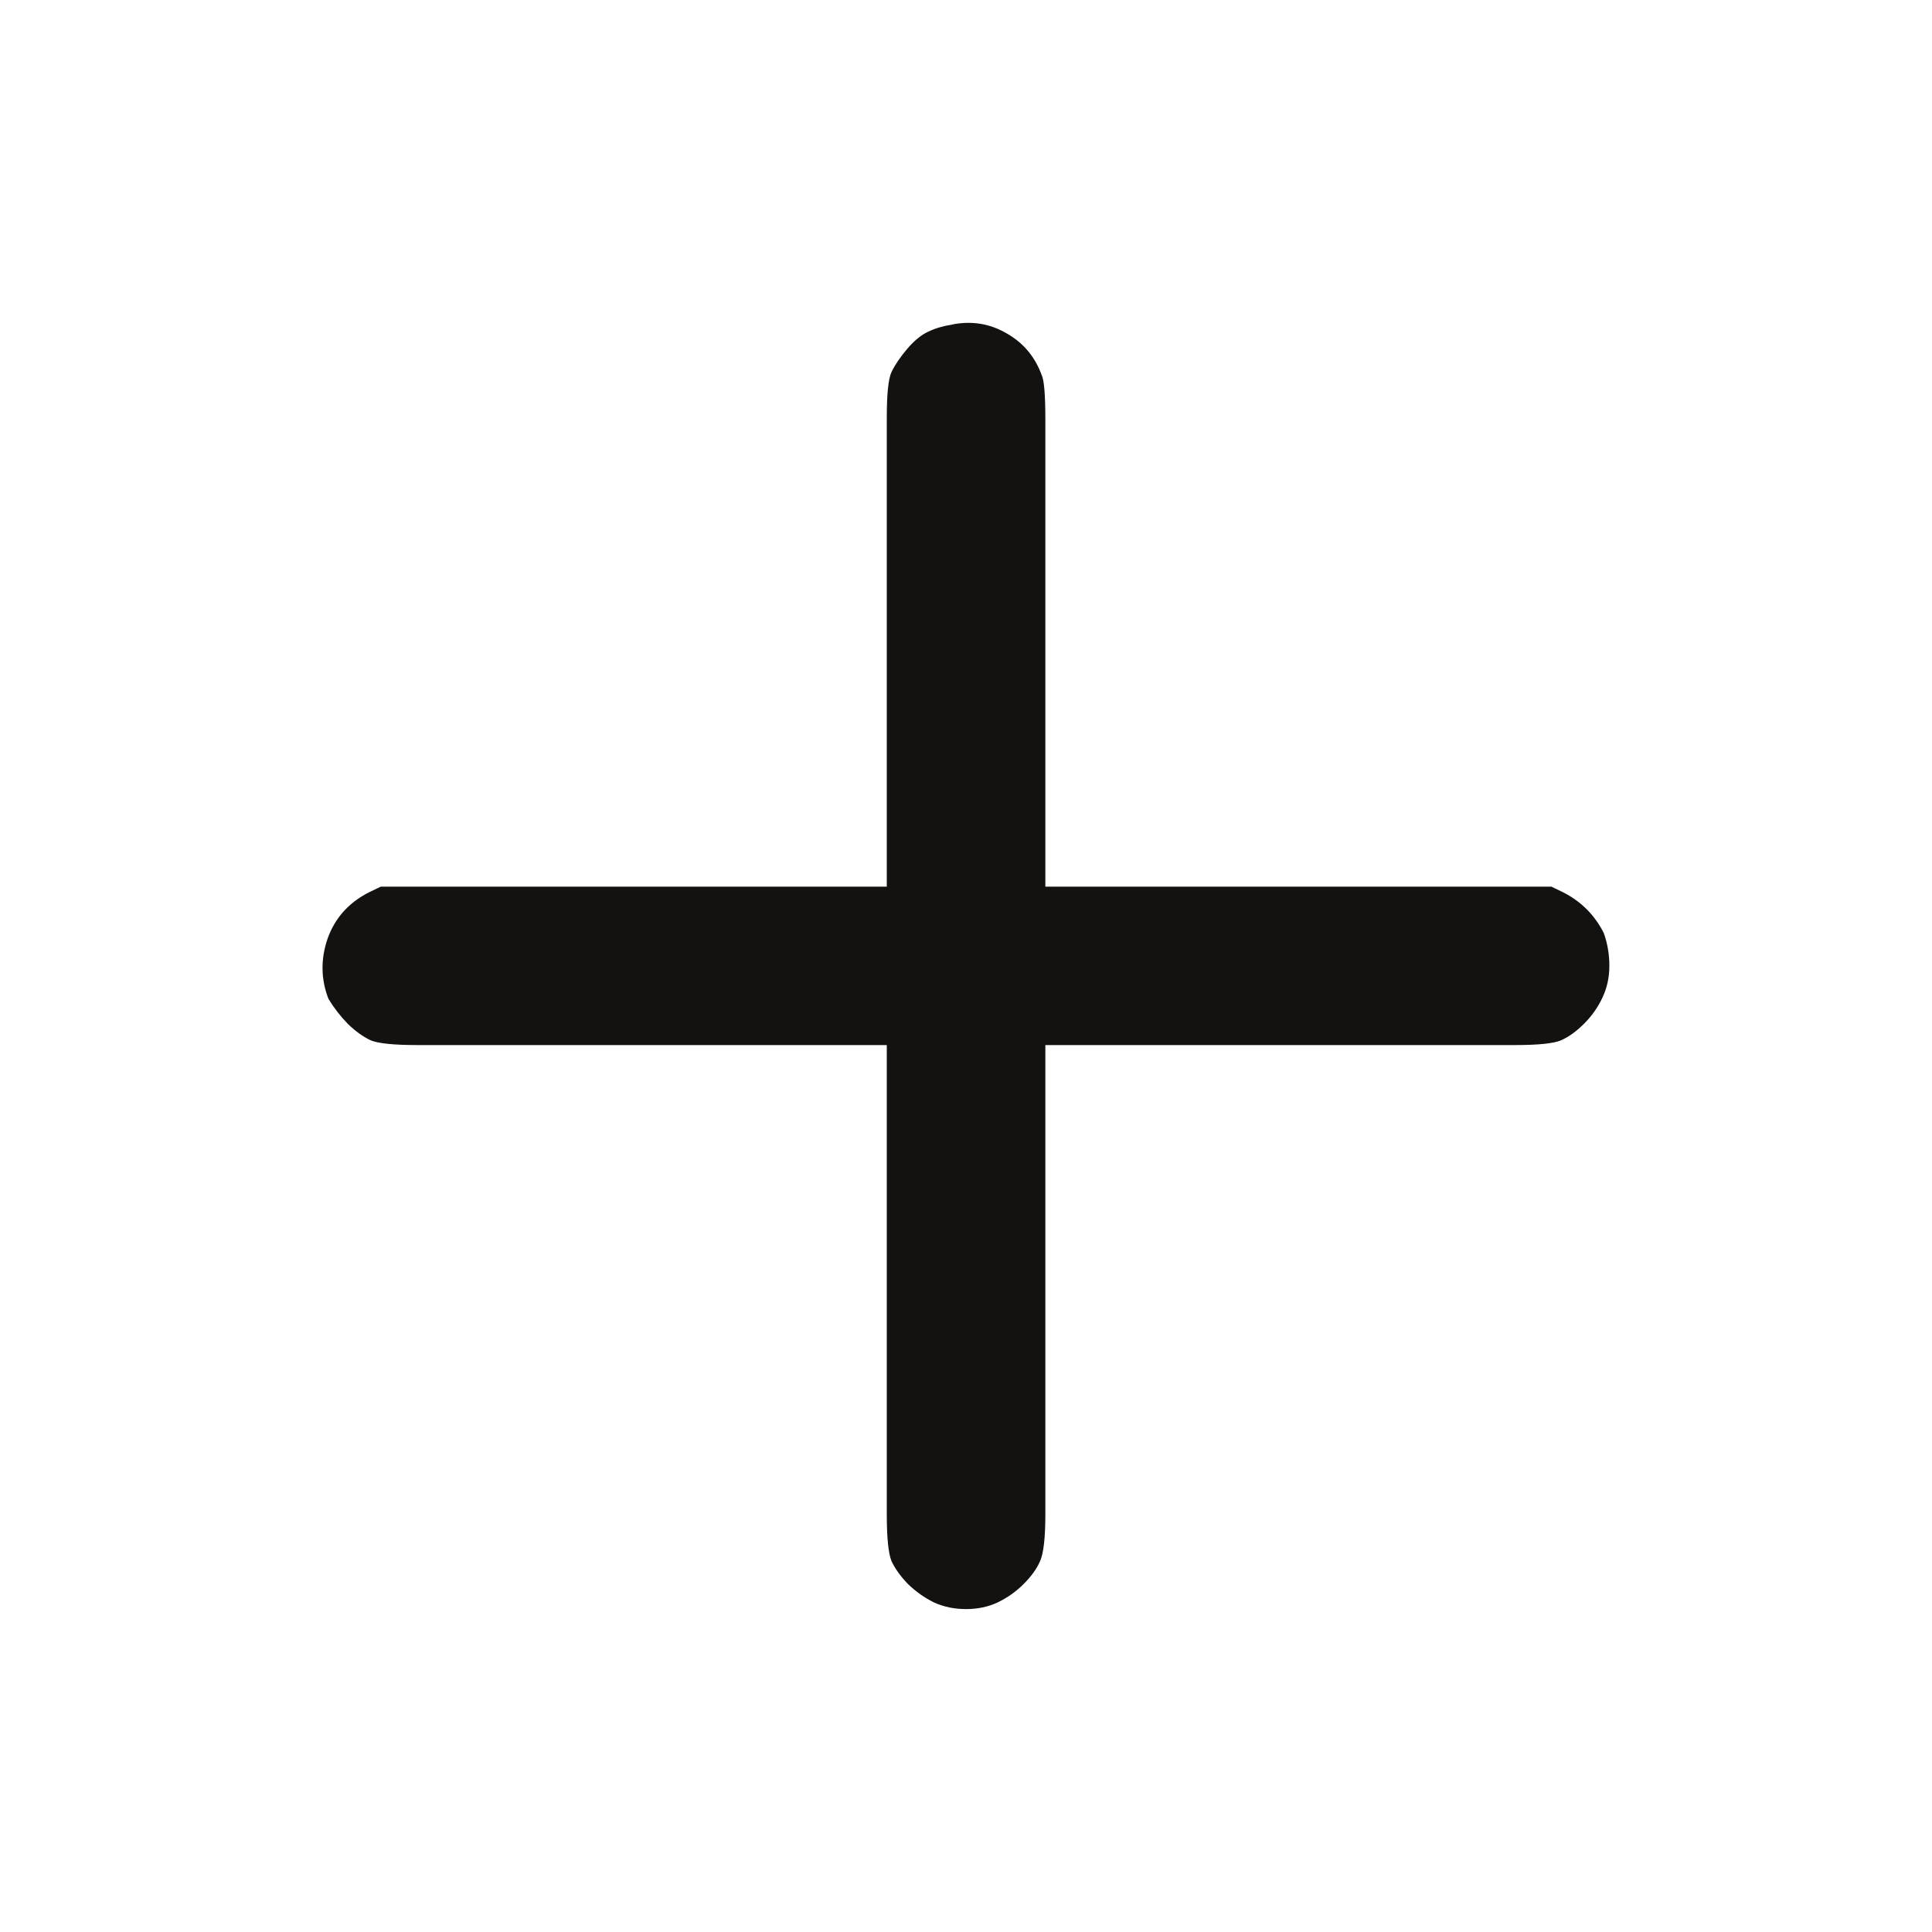
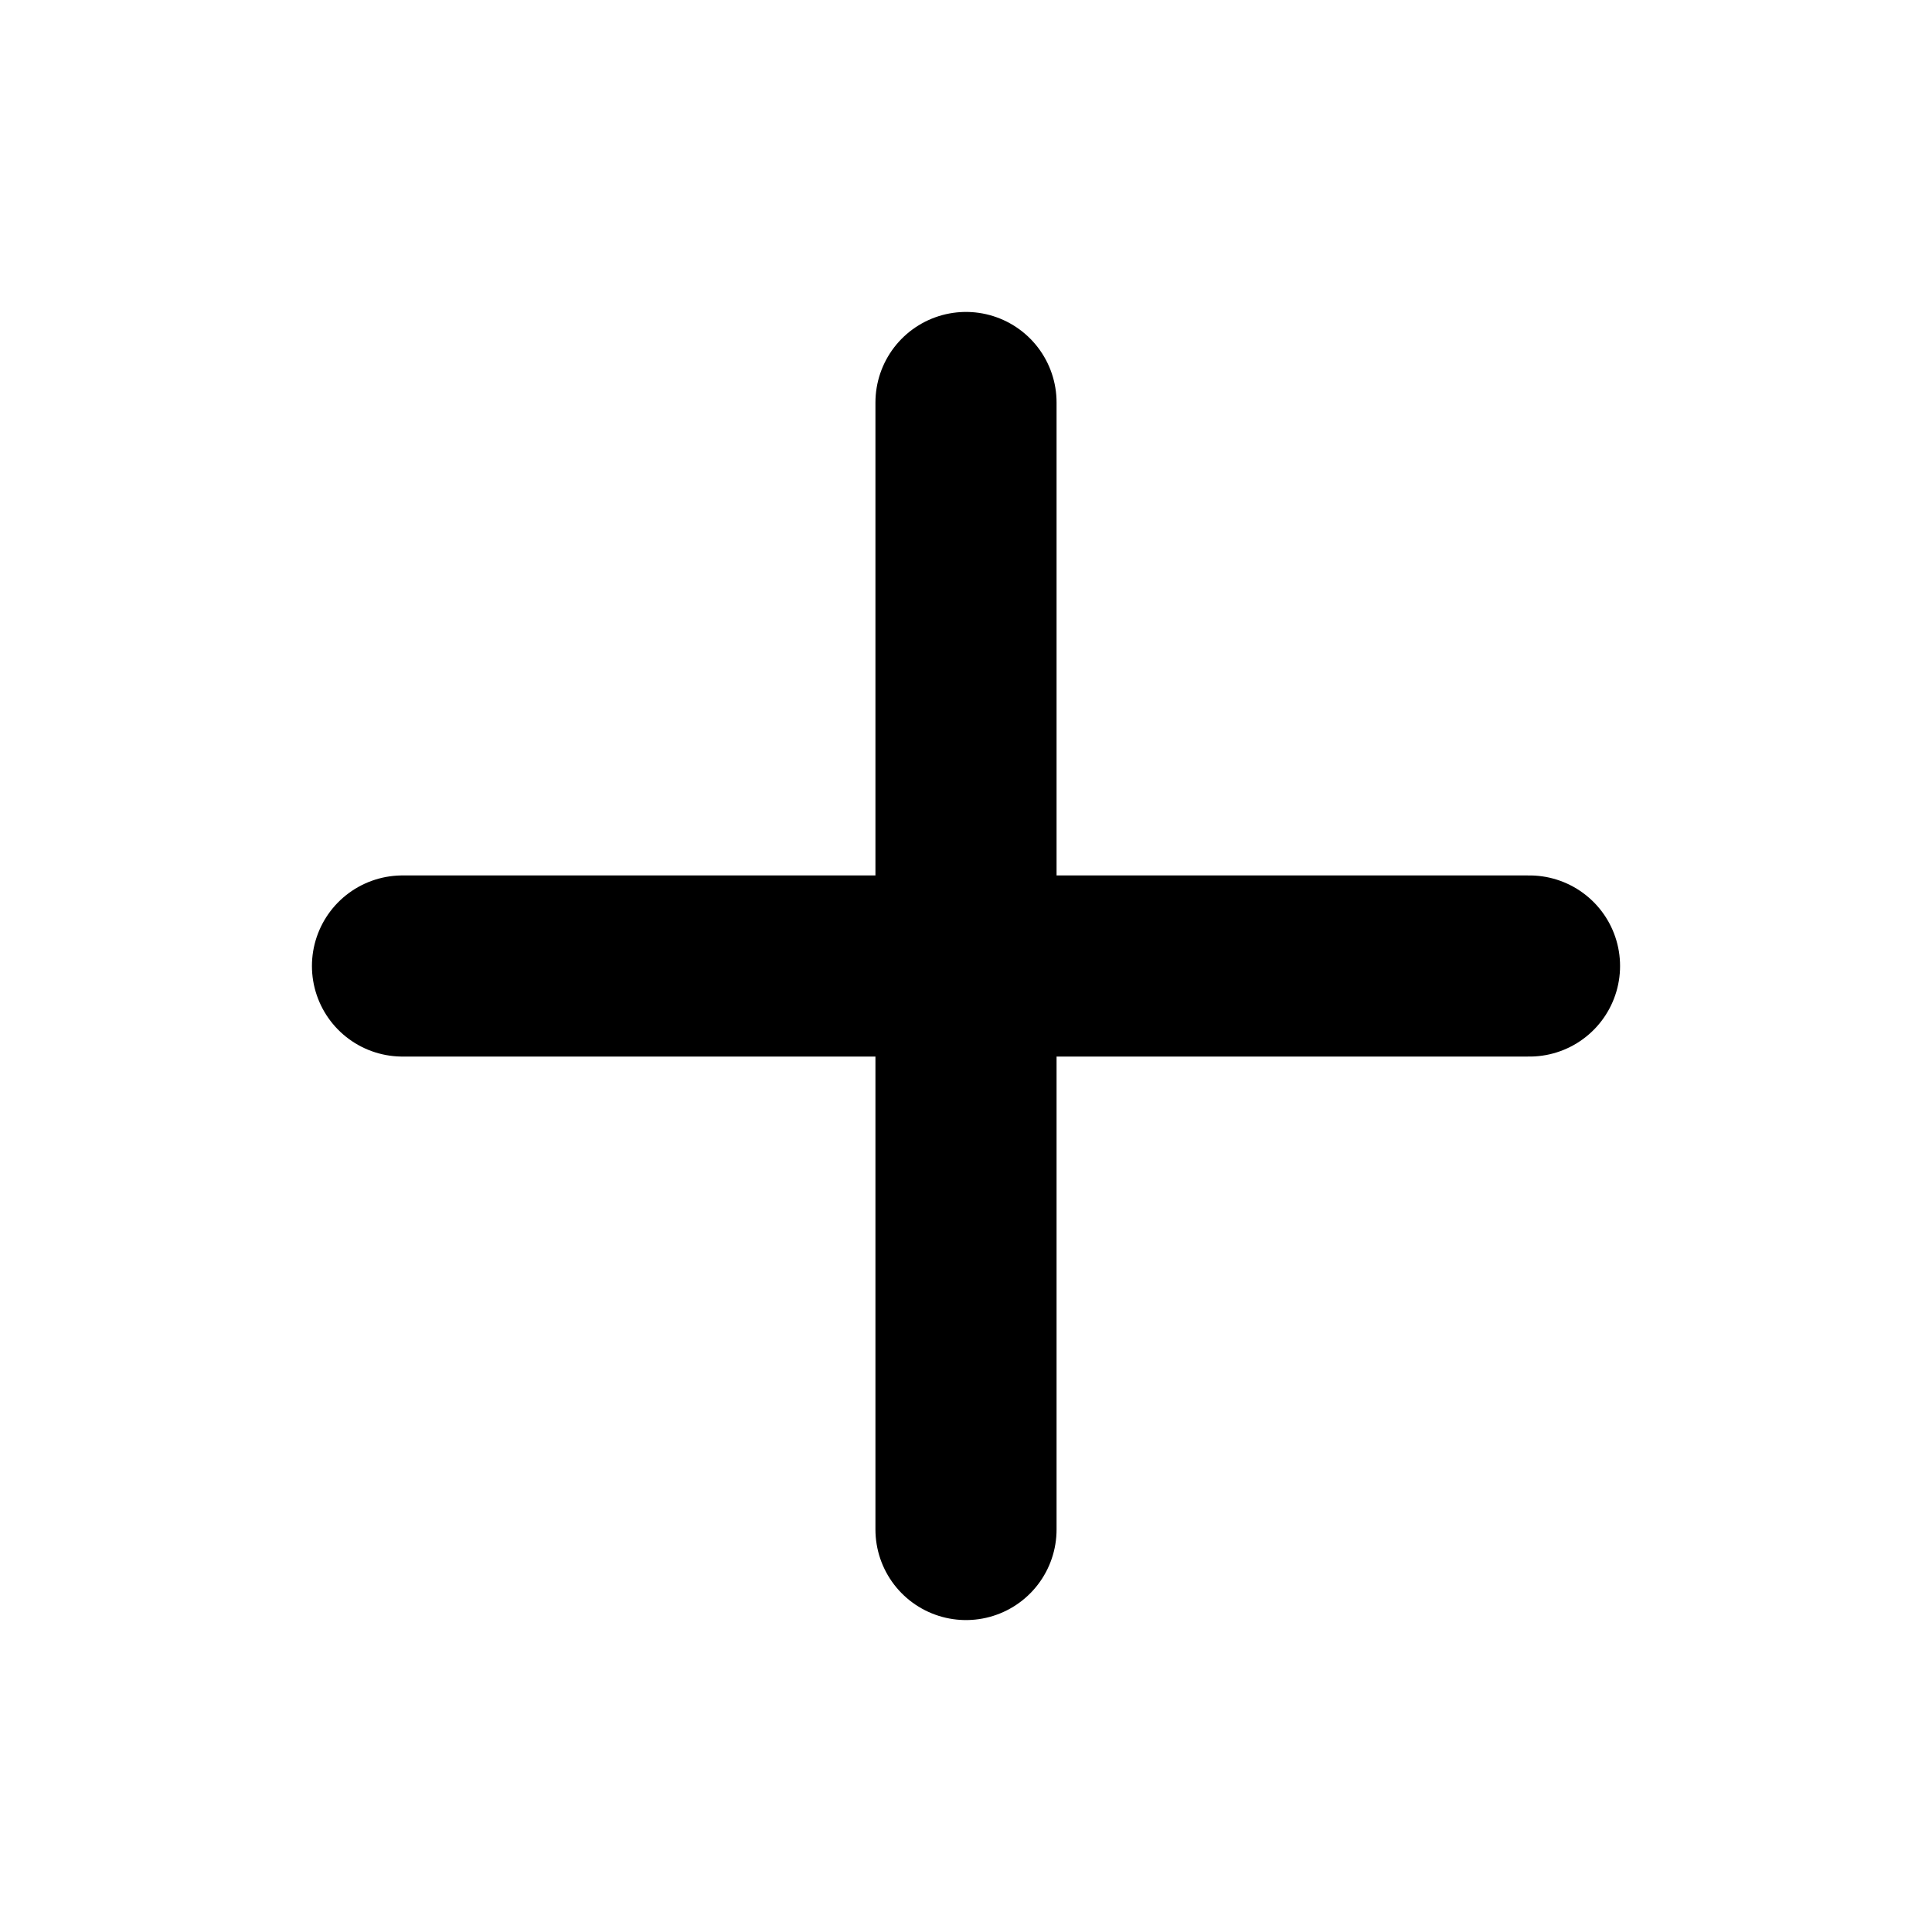
- <svg xmlns="http://www.w3.org/2000/svg" viewBox="0 0 14 14" width="14" height="14">
-   <path d="M6.901 2.352q-0.096 0.014-0.174 0.051-0.075 0.034-0.154 0.126-0.075 0.089-0.113 0.167-0.034 0.075-0.034 0.328l0 3.401-3.667 0-0.085 0.041q-0.222 0.113-0.301 0.338-0.075 0.222 0.007 0.434 0.058 0.096 0.14 0.181 0.085 0.082 0.167 0.12 0.085 0.034 0.338 0.034l3.401 0 0 3.401q0 0.253 0.034 0.338 0.038 0.082 0.12 0.167 0.085 0.082 0.188 0.133 0.106 0.048 0.232 0.048 0.126 0 0.229-0.048 0.106-0.051 0.188-0.133 0.085-0.085 0.12-0.167 0.038-0.085 0.038-0.338l0-3.401 3.401 0q0.253 0 0.335-0.034 0.085-0.038 0.167-0.12 0.085-0.085 0.133-0.188 0.051-0.106 0.051-0.232 0-0.126-0.041-0.239-0.099-0.195-0.294-0.294l-0.085-0.041-3.667 0 0-3.387q0-0.267-0.027-0.321-0.072-0.198-0.253-0.301-0.181-0.106-0.393-0.065z" fill="#141210" />
+ <svg xmlns="http://www.w3.org/2000/svg" width="24" height="24" viewBox="0 0 24 24" fill="none" stroke="currentColor" stroke-width="2.25" stroke-linecap="round" stroke-linejoin="round">
+   <path d="M5 12h14" />
+   <path d="M12 5v14" />
</svg>
